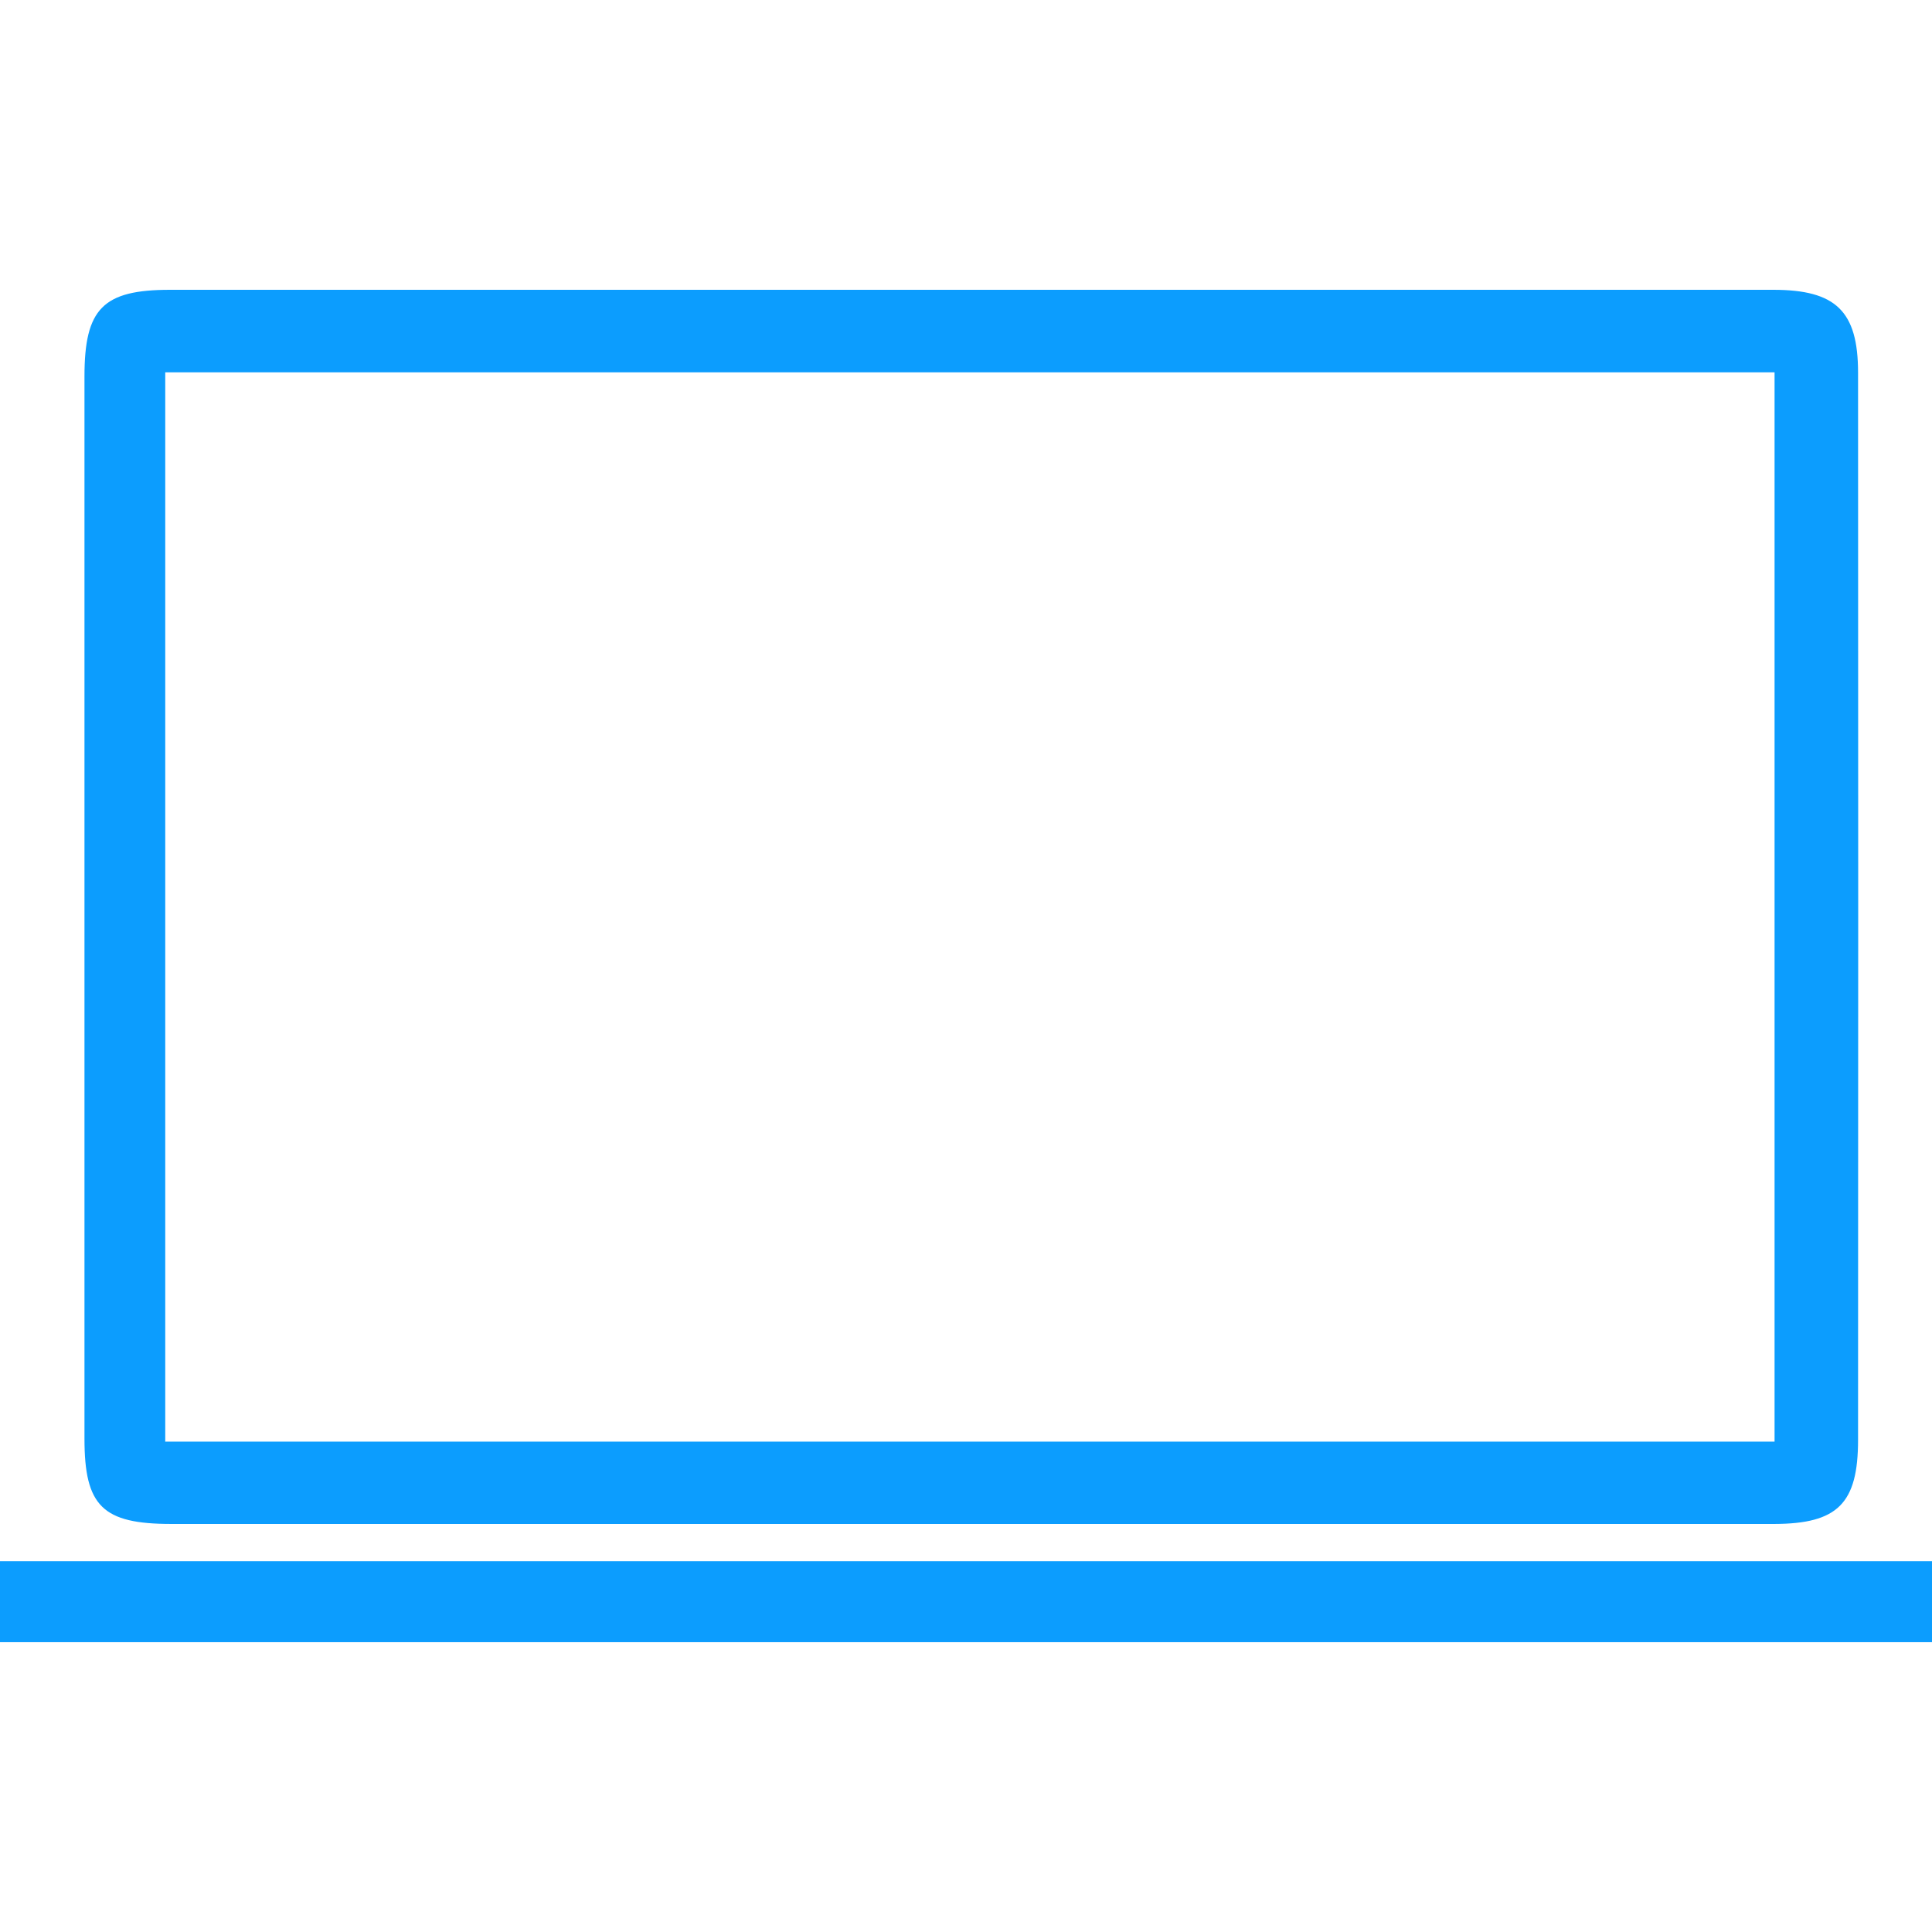
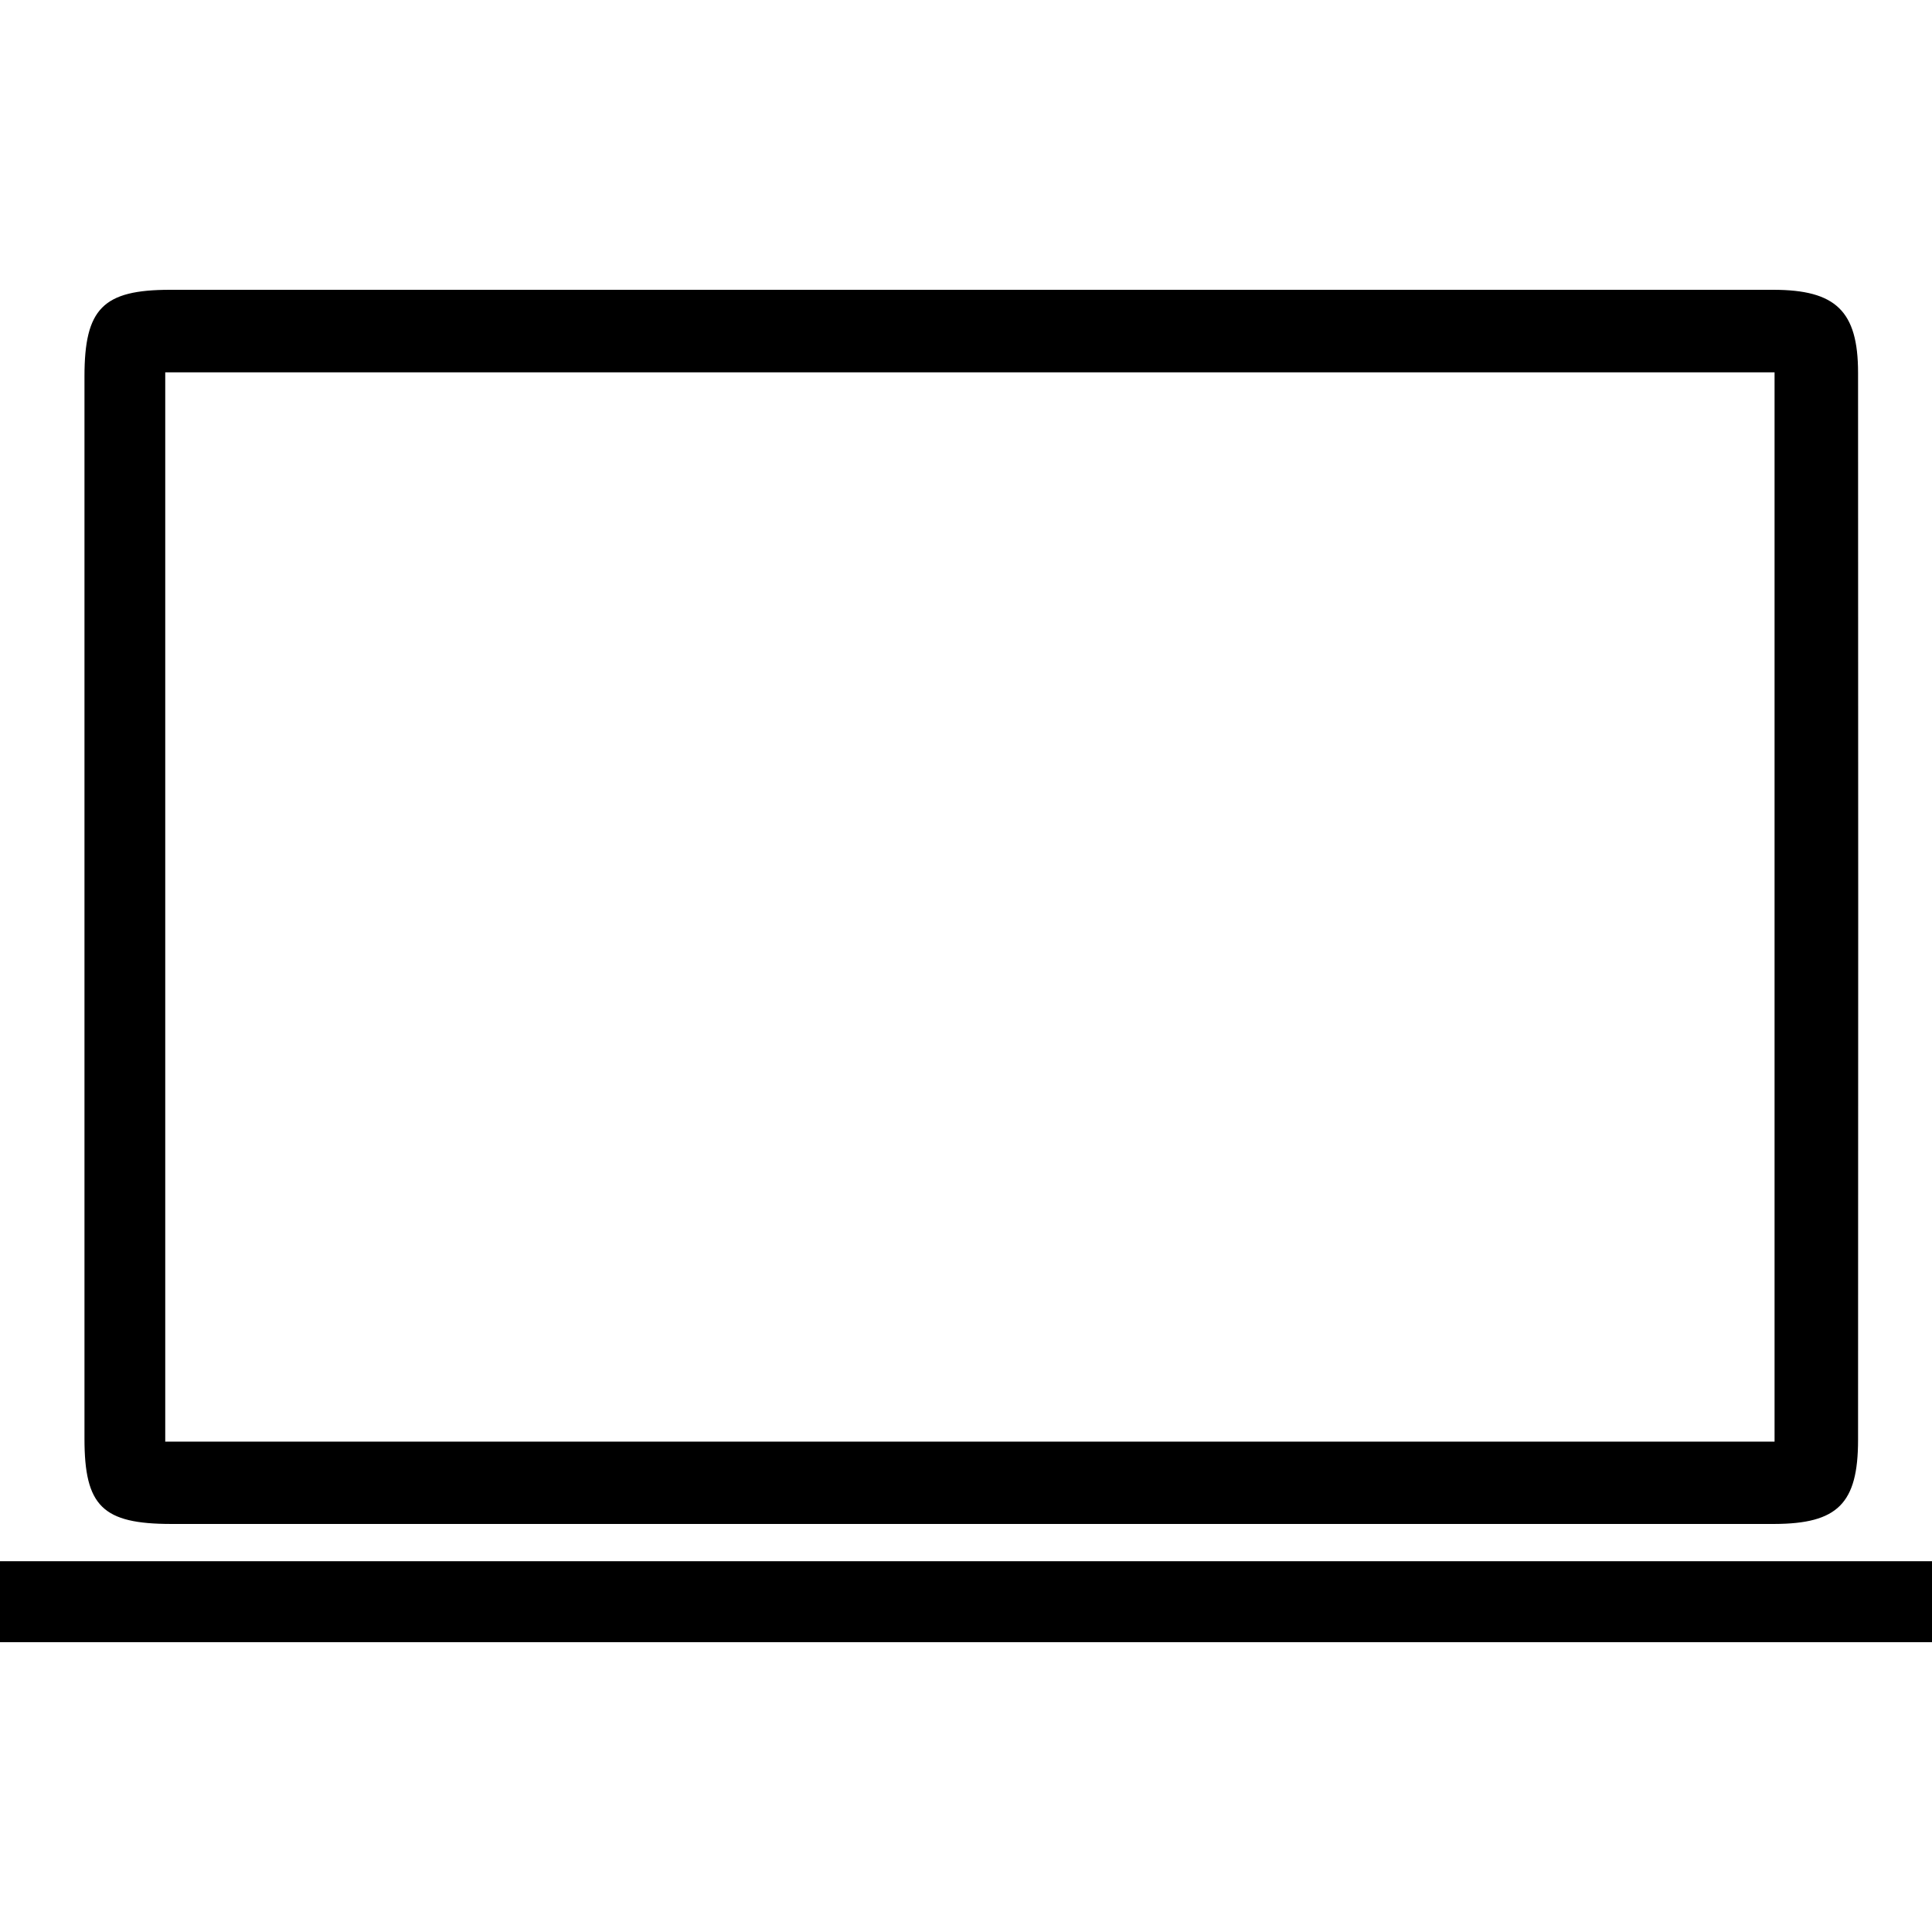
<svg xmlns="http://www.w3.org/2000/svg" width="500" height="500" viewBox="0 0 500 500" fill="none">
-   <path d="M500 404.041H0V424.995H500V404.041Z" fill="#0C9DFE" />
-   <path d="M250.53 394.398C181.814 394.398 113.097 394.398 44.33 394.398C26.558 394.398 21.862 389.804 21.862 372.334C21.862 280.695 21.862 189.056 21.862 97.417C21.862 79.847 26.659 75 44.027 75C182.319 75 320.61 75 458.902 75C475.109 75 480.865 80.503 480.865 96.458C480.915 188.501 480.915 280.544 480.865 372.637C480.865 389.147 475.563 394.348 459.205 394.398C389.63 394.398 320.055 394.398 250.53 394.398ZM42.715 373.091H459.255V96.357H42.765V373.041L42.715 373.091Z" fill="#0C9DFE" />
+   <path d="M500 404.041H0V424.995H500V404.041Z" fill="black" />
+   <path d="M250.53 394.398C181.813 394.398 113.097 394.398 44.33 394.398C26.558 394.398 21.862 389.804 21.862 372.334C21.862 280.695 21.862 189.056 21.862 97.417C21.862 79.847 26.659 75 44.027 75C182.318 75 320.61 75 458.901 75C475.108 75 480.864 80.503 480.864 96.458C480.915 188.501 480.915 280.544 480.864 372.637C480.864 389.147 475.563 394.348 459.204 394.398C389.629 394.398 320.054 394.398 250.53 394.398ZM42.714 373.091H459.255V96.357H42.765V373.041L42.714 373.091Z" fill="black" />
</svg>
